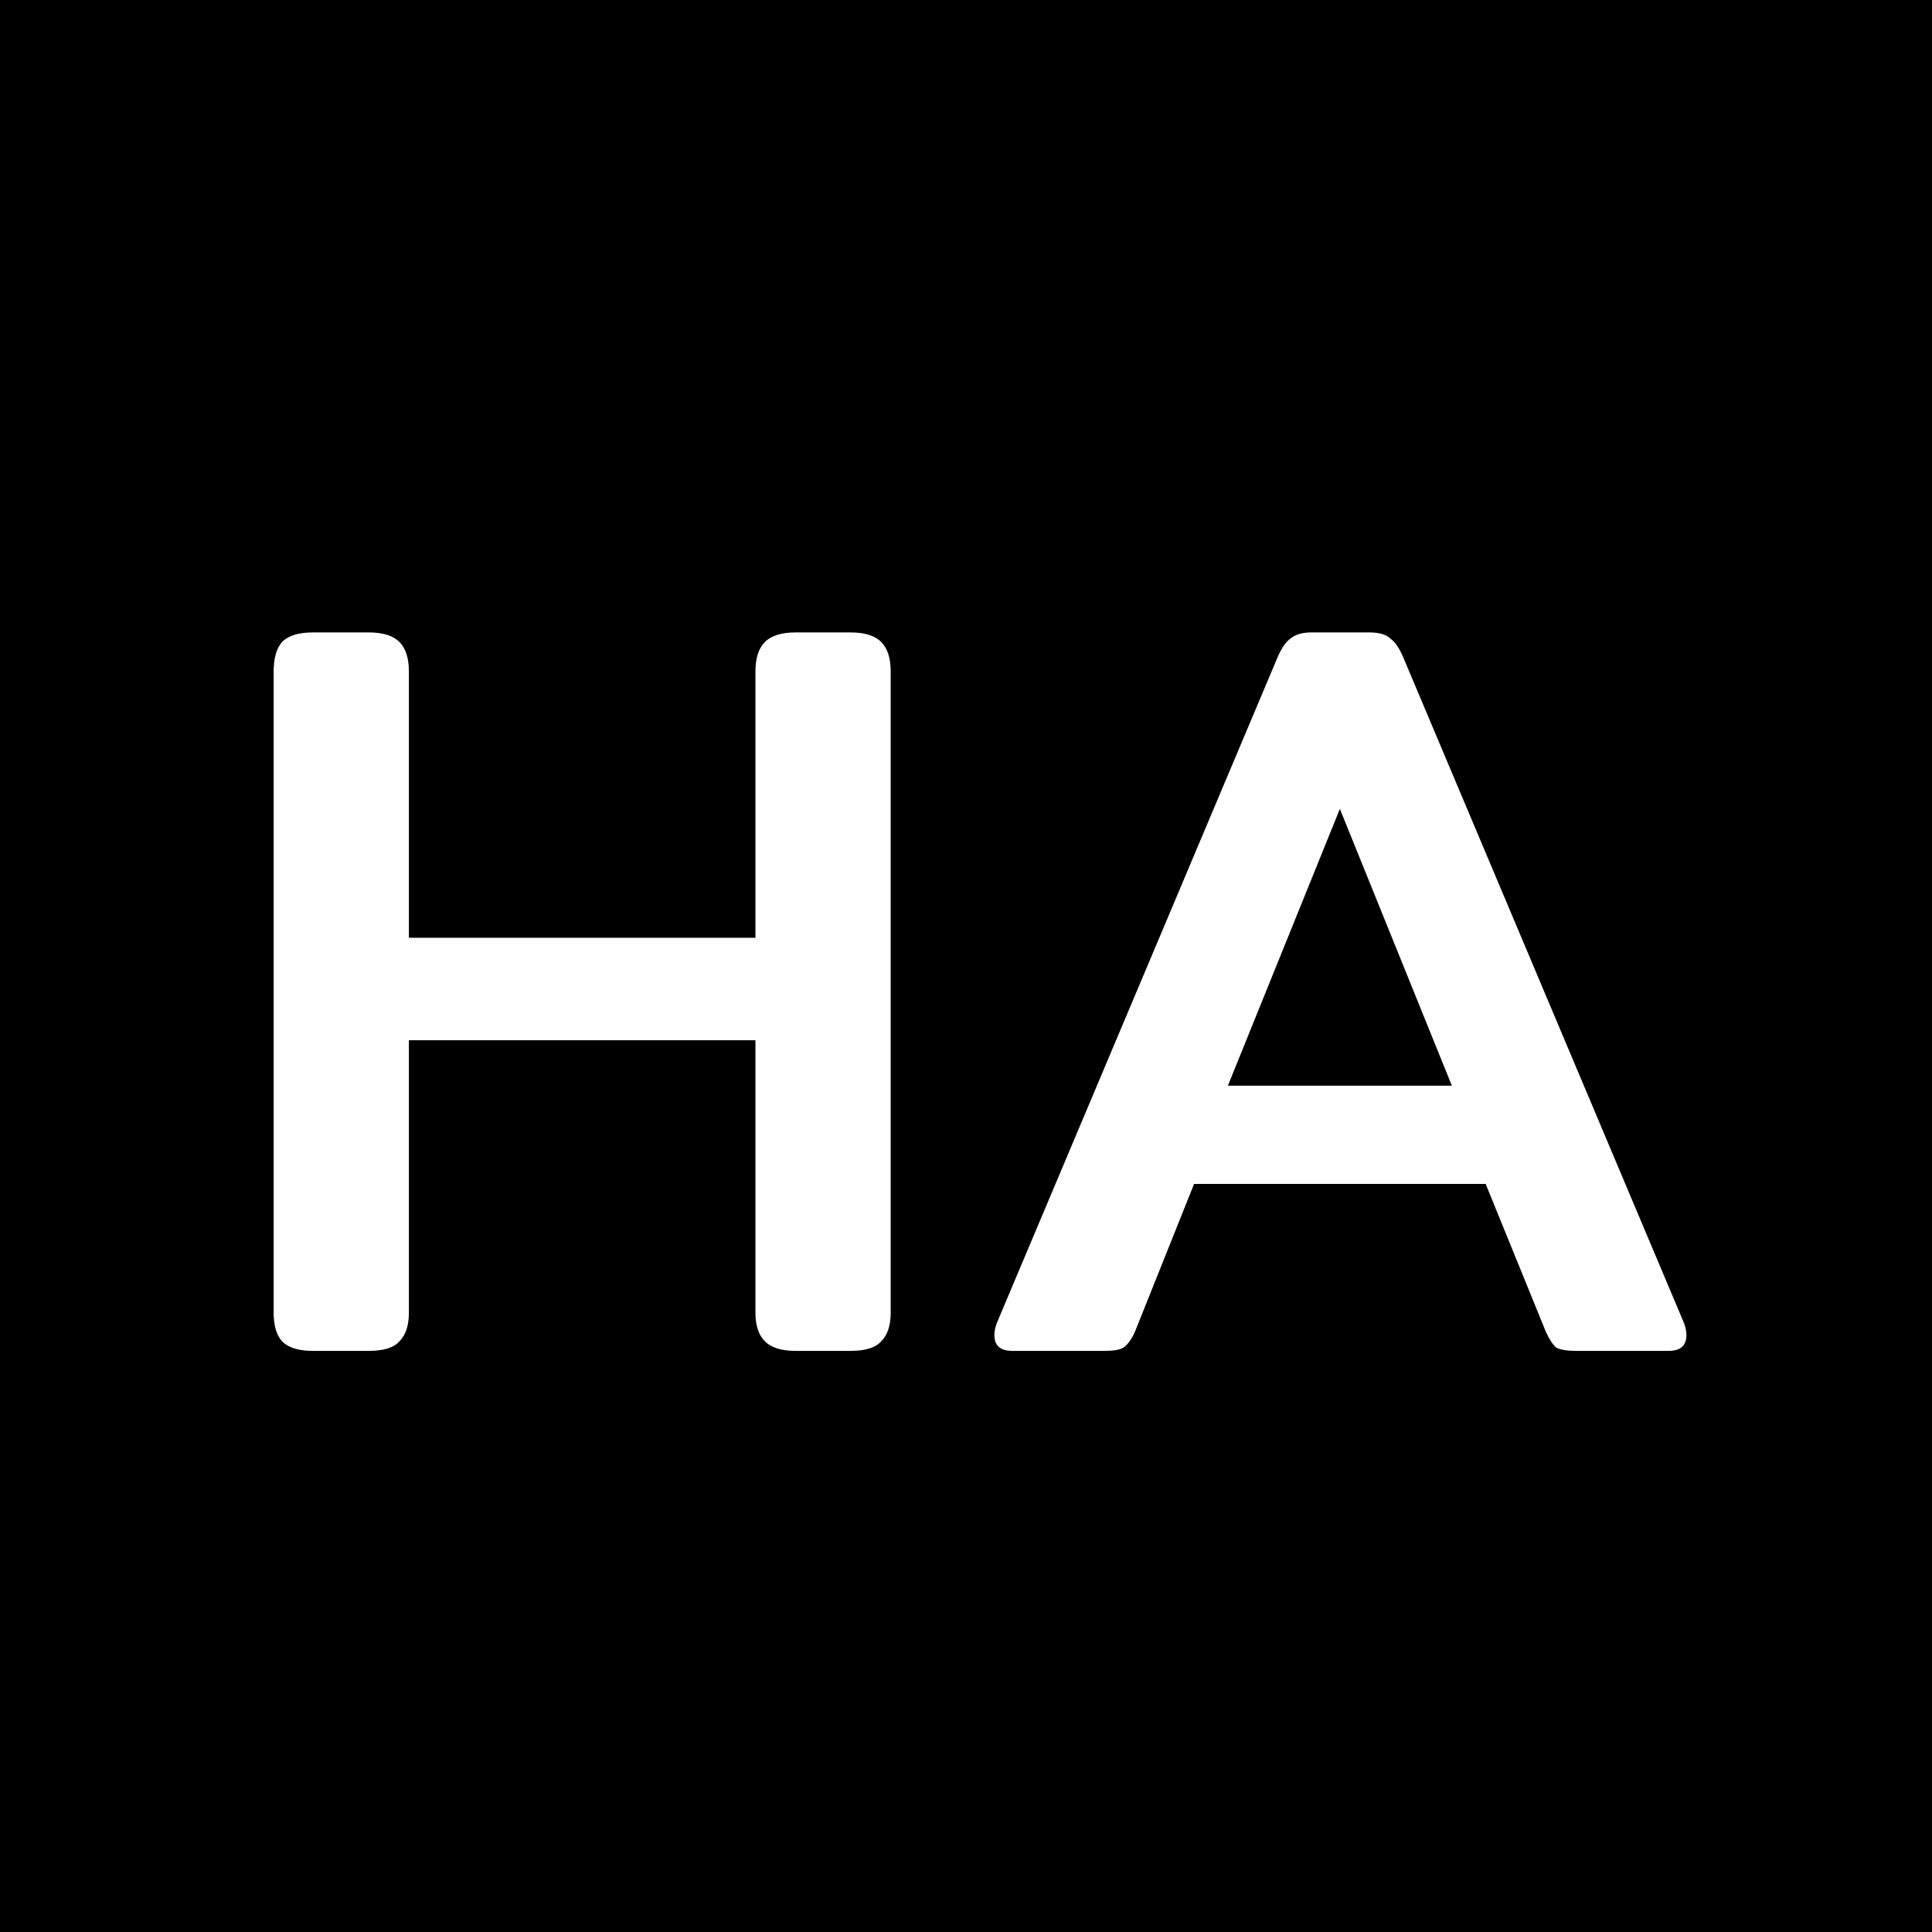
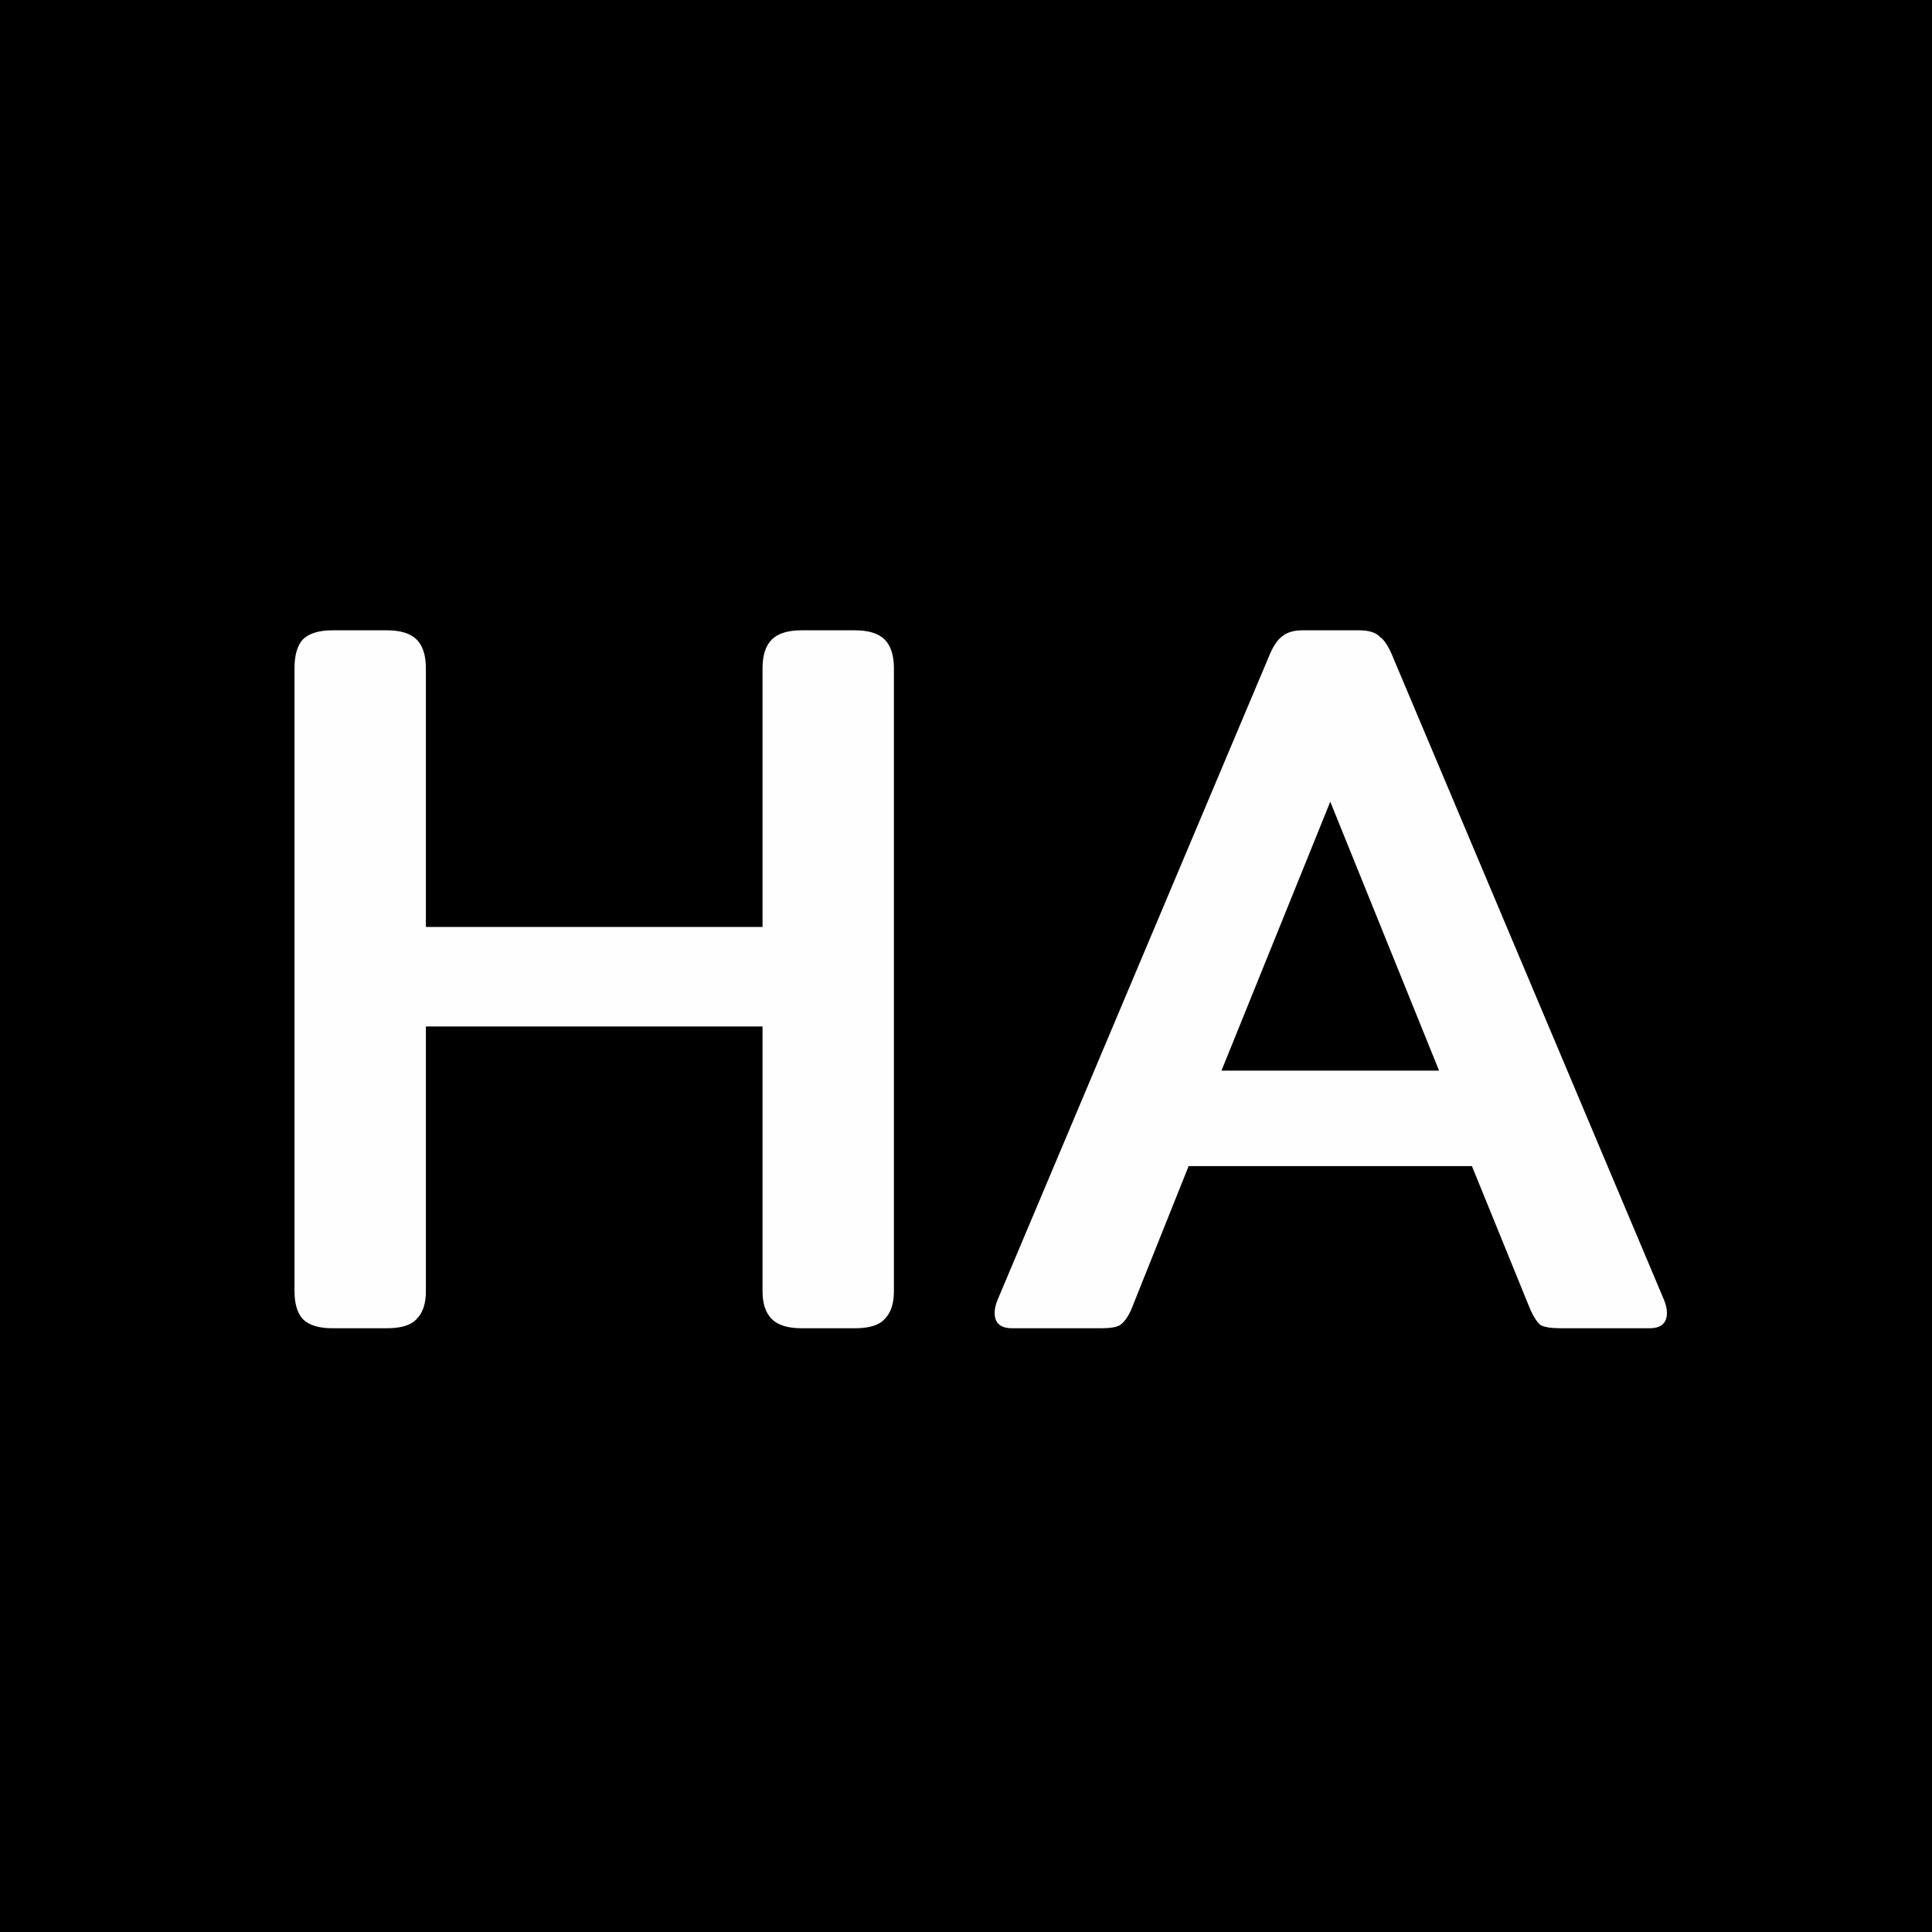
<svg xmlns="http://www.w3.org/2000/svg" width="128" height="128" viewBox="0 0 128 128" fill="none">
-   <g clip-path="url(#clip0)">
-     <rect width="128" height="128" fill="black" />
-     <path d="M20.72 89.5C19.787 89.5 19.11 89.29 18.69 88.87C18.317 88.45 18.13 87.82 18.13 86.98V44.49C18.13 43.603 18.317 42.95 18.69 42.53C19.11 42.11 19.787 41.9 20.72 41.9H24.43C25.363 41.9 26.04 42.11 26.46 42.53C26.88 42.95 27.09 43.603 27.09 44.49V62.13H50.05V44.49C50.05 43.603 50.26 42.95 50.68 42.53C51.1 42.11 51.777 41.9 52.71 41.9H56.35C57.283 41.9 57.96 42.11 58.38 42.53C58.8 42.95 59.01 43.603 59.01 44.49V86.98C59.01 87.82 58.8 88.45 58.38 88.87C58.007 89.29 57.33 89.5 56.35 89.5H52.71C51.777 89.5 51.1 89.29 50.68 88.87C50.26 88.45 50.05 87.82 50.05 86.98V68.92H27.09V86.98C27.09 87.82 26.88 88.45 26.46 88.87C26.087 89.29 25.41 89.5 24.43 89.5H20.72ZM67.07 89.5C66.277 89.5 65.88 89.15 65.88 88.45C65.88 88.17 65.95 87.867 66.09 87.54L84.57 43.72C84.85 43.02 85.154 42.553 85.48 42.32C85.807 42.04 86.274 41.9 86.88 41.9H90.73C91.384 41.9 91.85 42.04 92.13 42.32C92.457 42.553 92.76 43.02 93.04 43.72L111.52 87.54C111.66 87.867 111.73 88.17 111.73 88.45C111.73 89.15 111.334 89.5 110.54 89.5H104.45C103.844 89.5 103.4 89.43 103.12 89.29C102.887 89.103 102.654 88.753 102.42 88.24L98.43 78.44H79.11L75.19 88.24C74.957 88.753 74.7 89.103 74.42 89.29C74.187 89.43 73.767 89.5 73.16 89.5H67.07ZM96.19 71.93L88.77 53.59L81.35 71.93H96.19Z" fill="#FFFEFE" />
-   </g>
-   <defs>
-     <clipPath id="clip0">
-       <rect width="128" height="128" fill="white" />
-     </clipPath>
-   </defs>
+   <rect width="128" height="128" fill="black" />
+   <path d="M22.028 88C21.121 88 20.464 87.796 20.056 87.388C19.693 86.98 19.512 86.368 19.512 85.552V44.276C19.512 43.415 19.693 42.78 20.056 42.372C20.464 41.964 21.121 41.76 22.028 41.76H25.632C26.539 41.76 27.196 41.964 27.604 42.372C28.012 42.78 28.216 43.415 28.216 44.276V61.412H50.52V44.276C50.52 43.415 50.724 42.78 51.132 42.372C51.54 41.964 52.197 41.76 53.104 41.76H56.64C57.547 41.76 58.204 41.964 58.612 42.372C59.02 42.78 59.224 43.415 59.224 44.276V85.552C59.224 86.368 59.02 86.98 58.612 87.388C58.249 87.796 57.592 88 56.64 88H53.104C52.197 88 51.54 87.796 51.132 87.388C50.724 86.98 50.52 86.368 50.52 85.552V68.008H28.216V85.552C28.216 86.368 28.012 86.98 27.604 87.388C27.241 87.796 26.584 88 25.632 88H22.028ZM67.054 88C66.283 88 65.898 87.66 65.898 86.98C65.898 86.708 65.966 86.413 66.102 86.096L84.054 43.528C84.326 42.848 84.621 42.395 84.938 42.168C85.255 41.896 85.709 41.76 86.298 41.76H90.038C90.673 41.76 91.126 41.896 91.398 42.168C91.715 42.395 92.01 42.848 92.282 43.528L110.234 86.096C110.37 86.413 110.438 86.708 110.438 86.98C110.438 87.66 110.053 88 109.282 88H103.366C102.777 88 102.346 87.932 102.074 87.796C101.847 87.615 101.621 87.275 101.394 86.776L97.518 77.256H78.75L74.942 86.776C74.715 87.275 74.466 87.615 74.194 87.796C73.967 87.932 73.559 88 72.97 88H67.054ZM95.342 70.932L88.134 53.116L80.926 70.932H95.342Z" fill="#FFFEFE" />
</svg>
